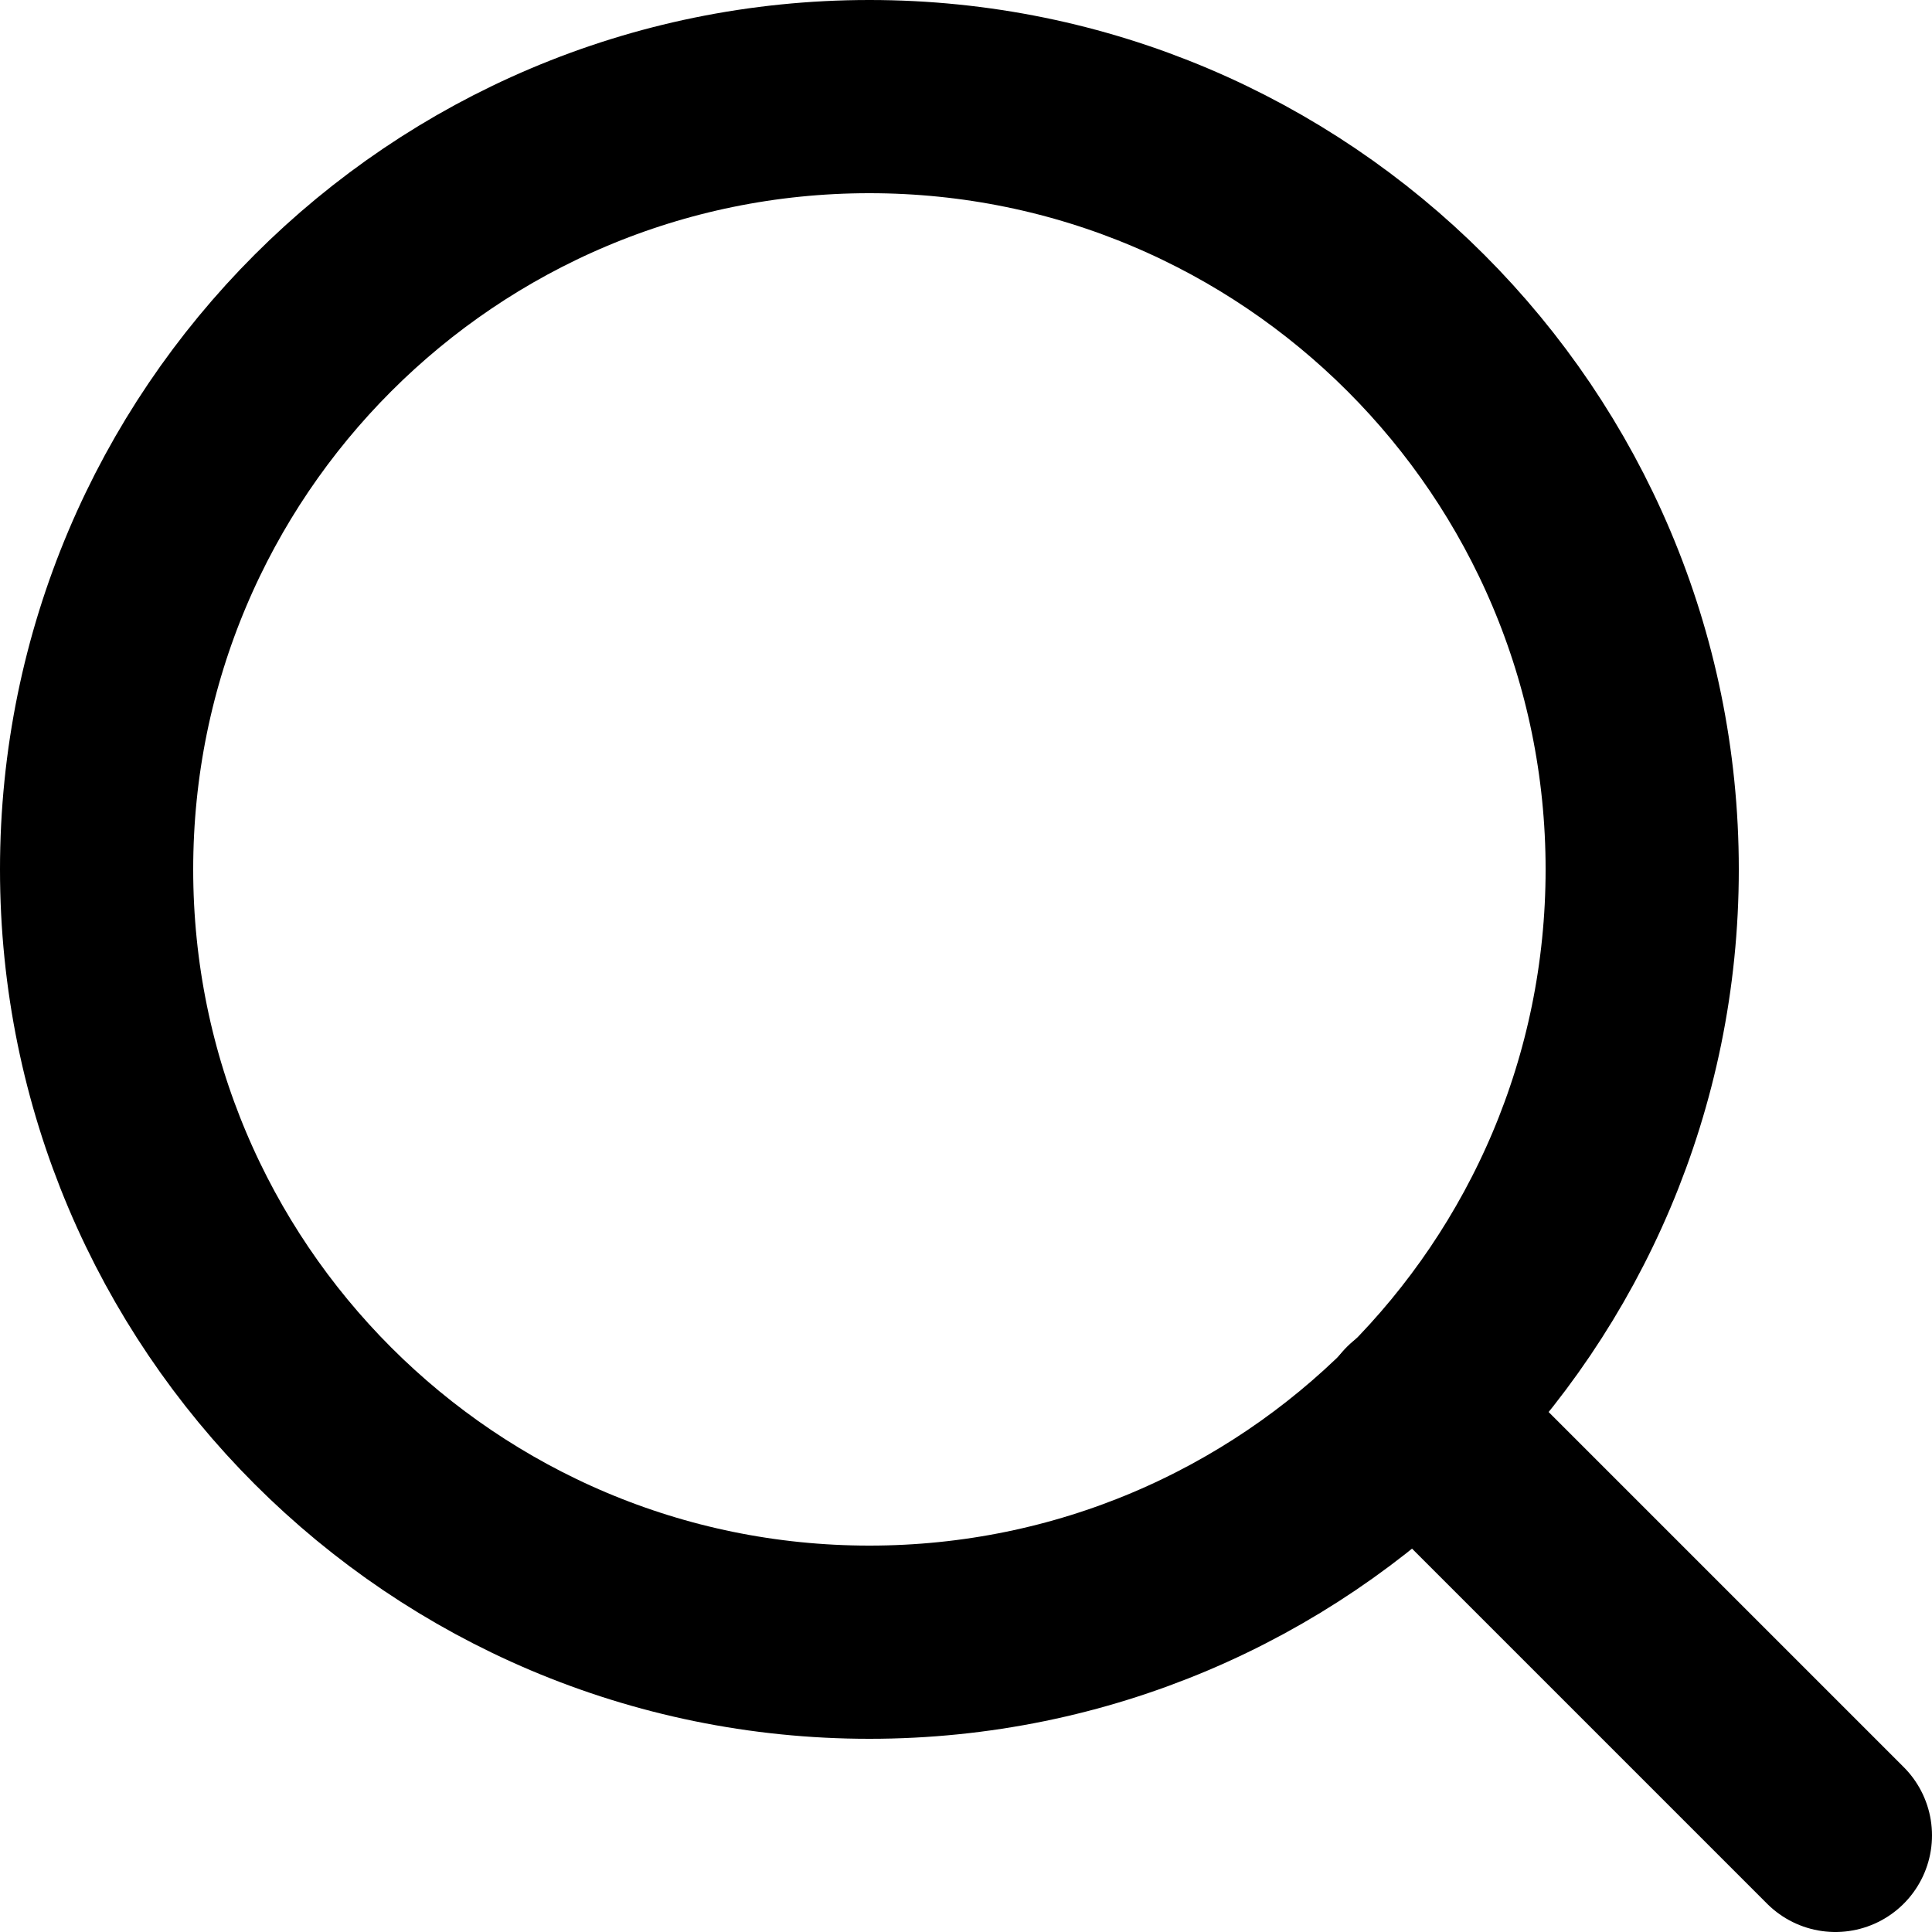
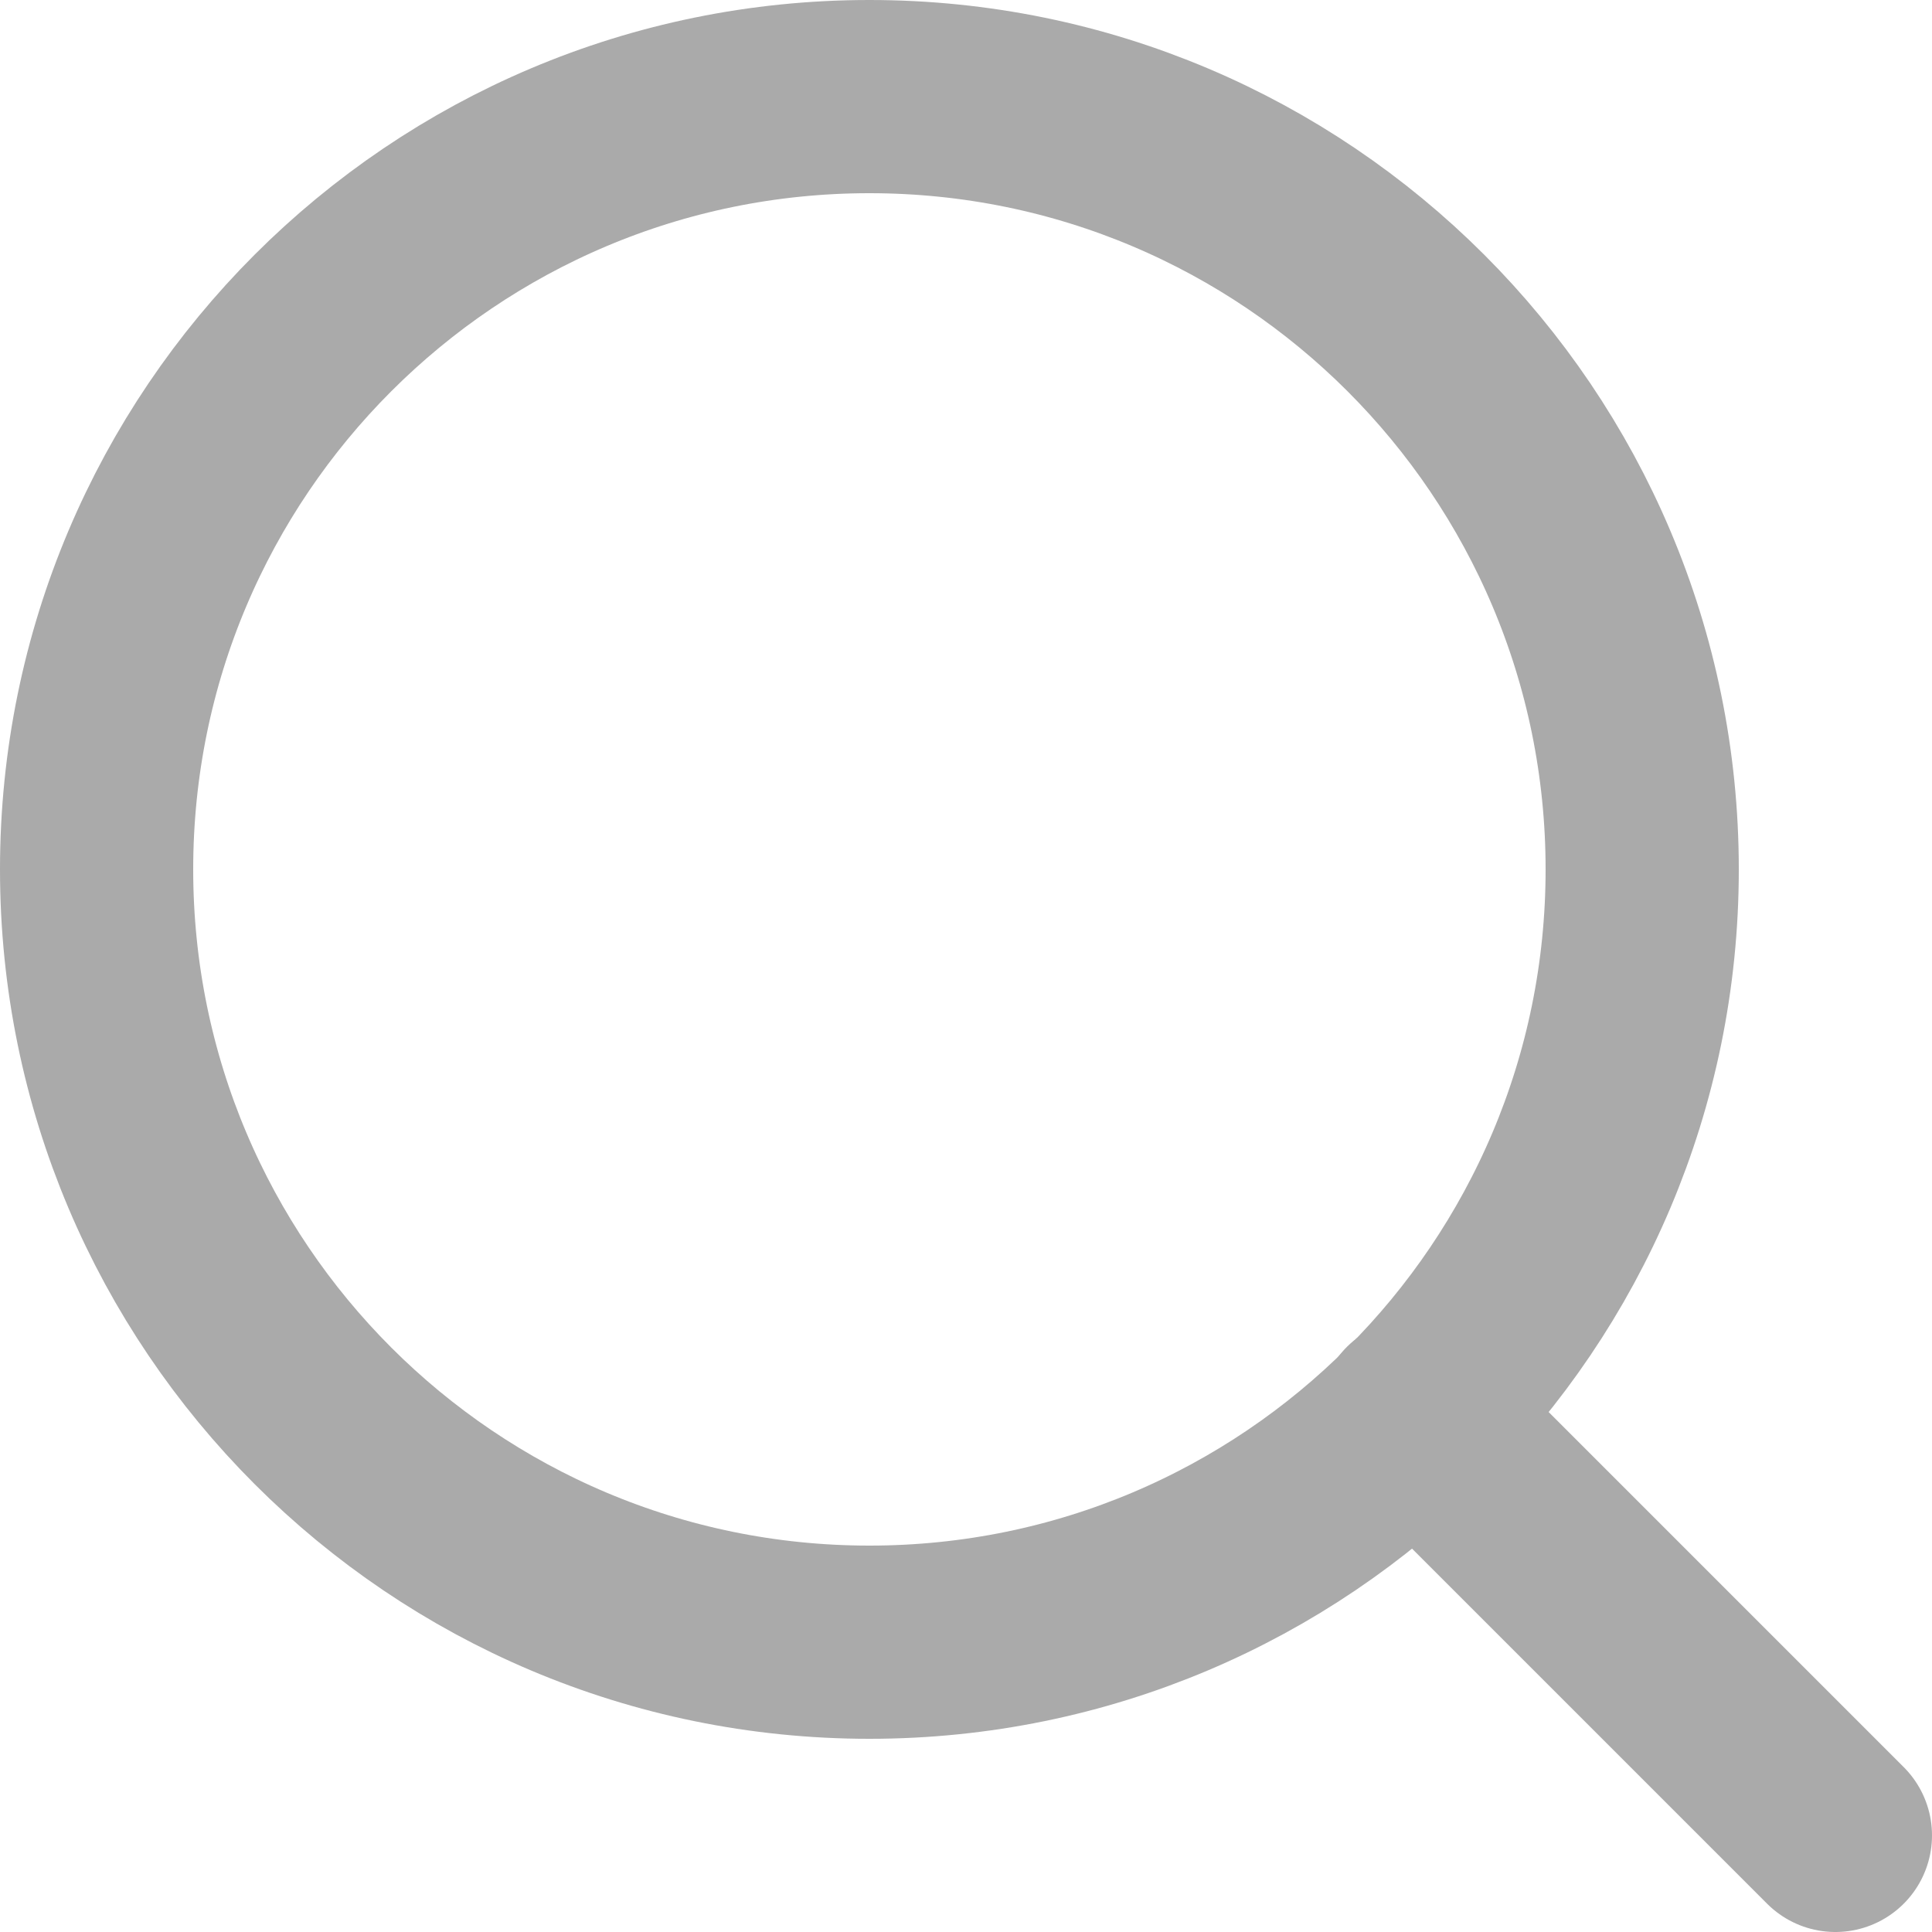
<svg xmlns="http://www.w3.org/2000/svg" width="20px" height="20px" viewBox="0 0 20 20" version="1.1">
  <g id="Page-1" stroke="none" stroke-width="1" fill="none" fill-rule="evenodd" stroke-linecap="round" stroke-linejoin="round">
-     <g id="search" transform="translate(1, 1)" stroke="#000000" stroke-width="2">
+     <g id="search" transform="translate(1, 1)" stroke="#AAAAAA" stroke-width="2">
      <path d="M8,16 C12.418,16 16,12.418 16,8 C16,3.582 12.418,0 8,0 C3.582,0 0,3.582 0,8 C0,12.418 3.582,16 8,16 Z" id="Path" />
      <line x1="18" y1="18" x2="13.65" y2="13.65" id="Path" />
    </g>
  </g>
</svg>
